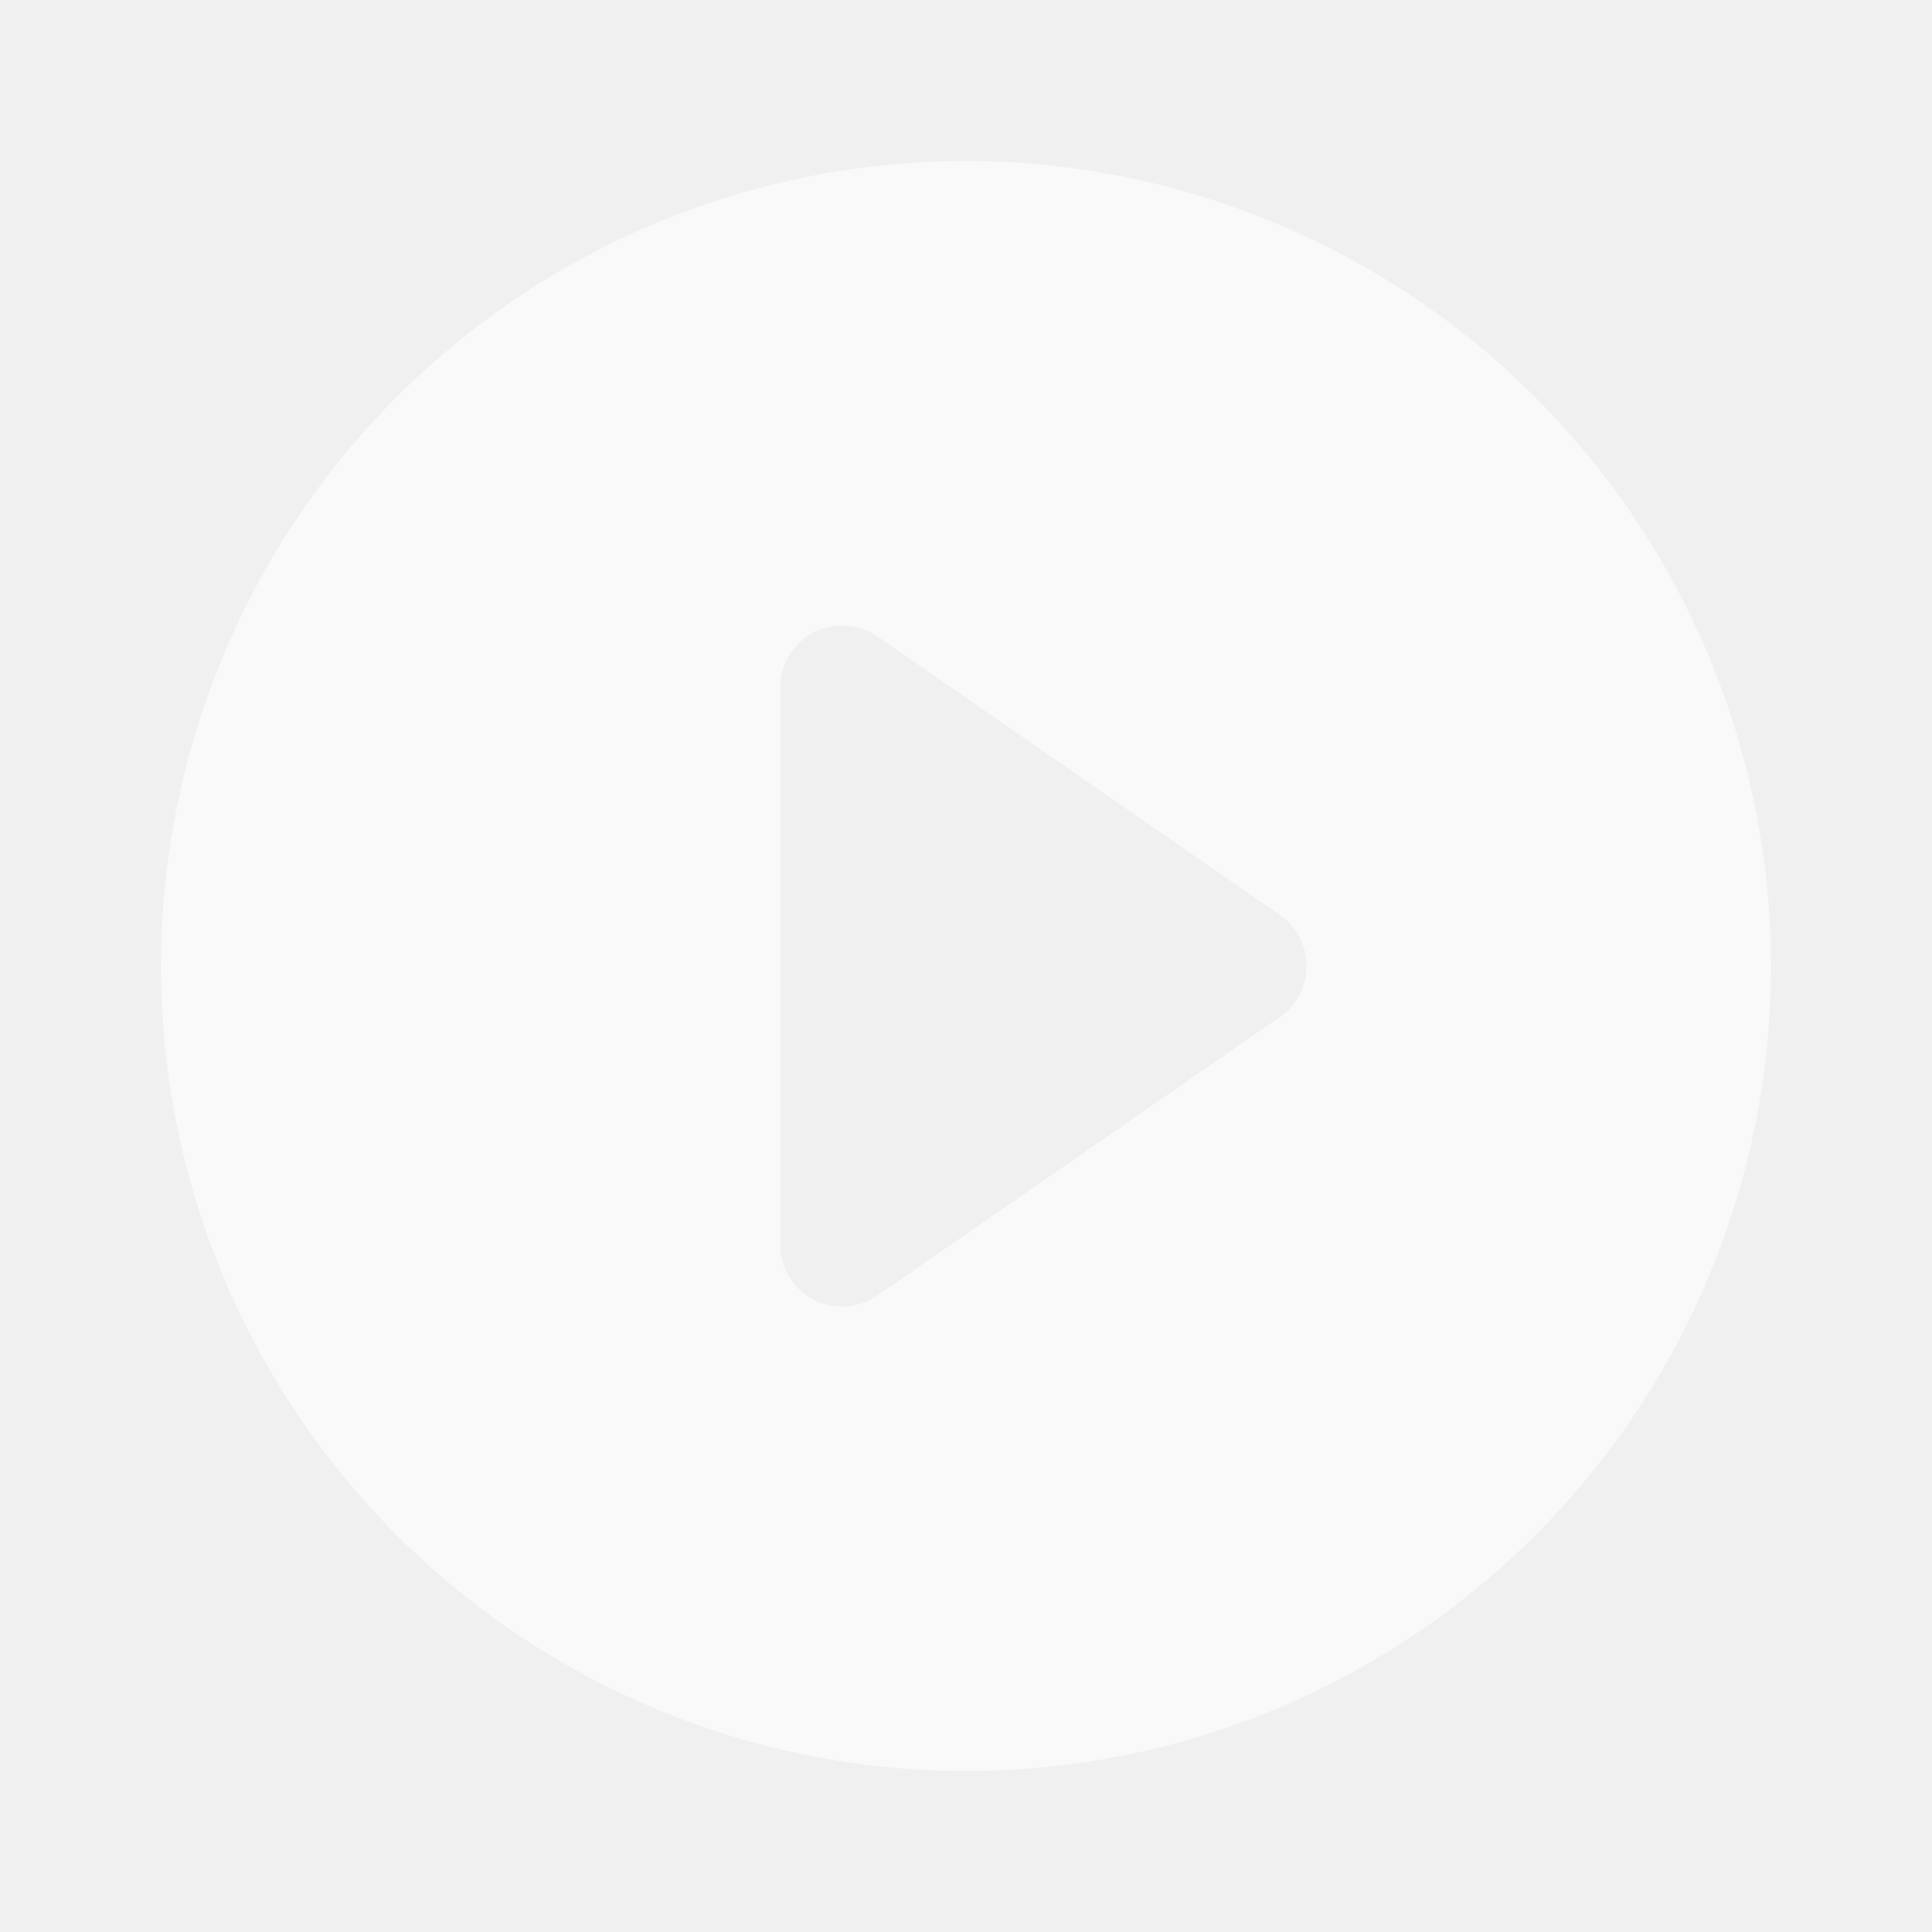
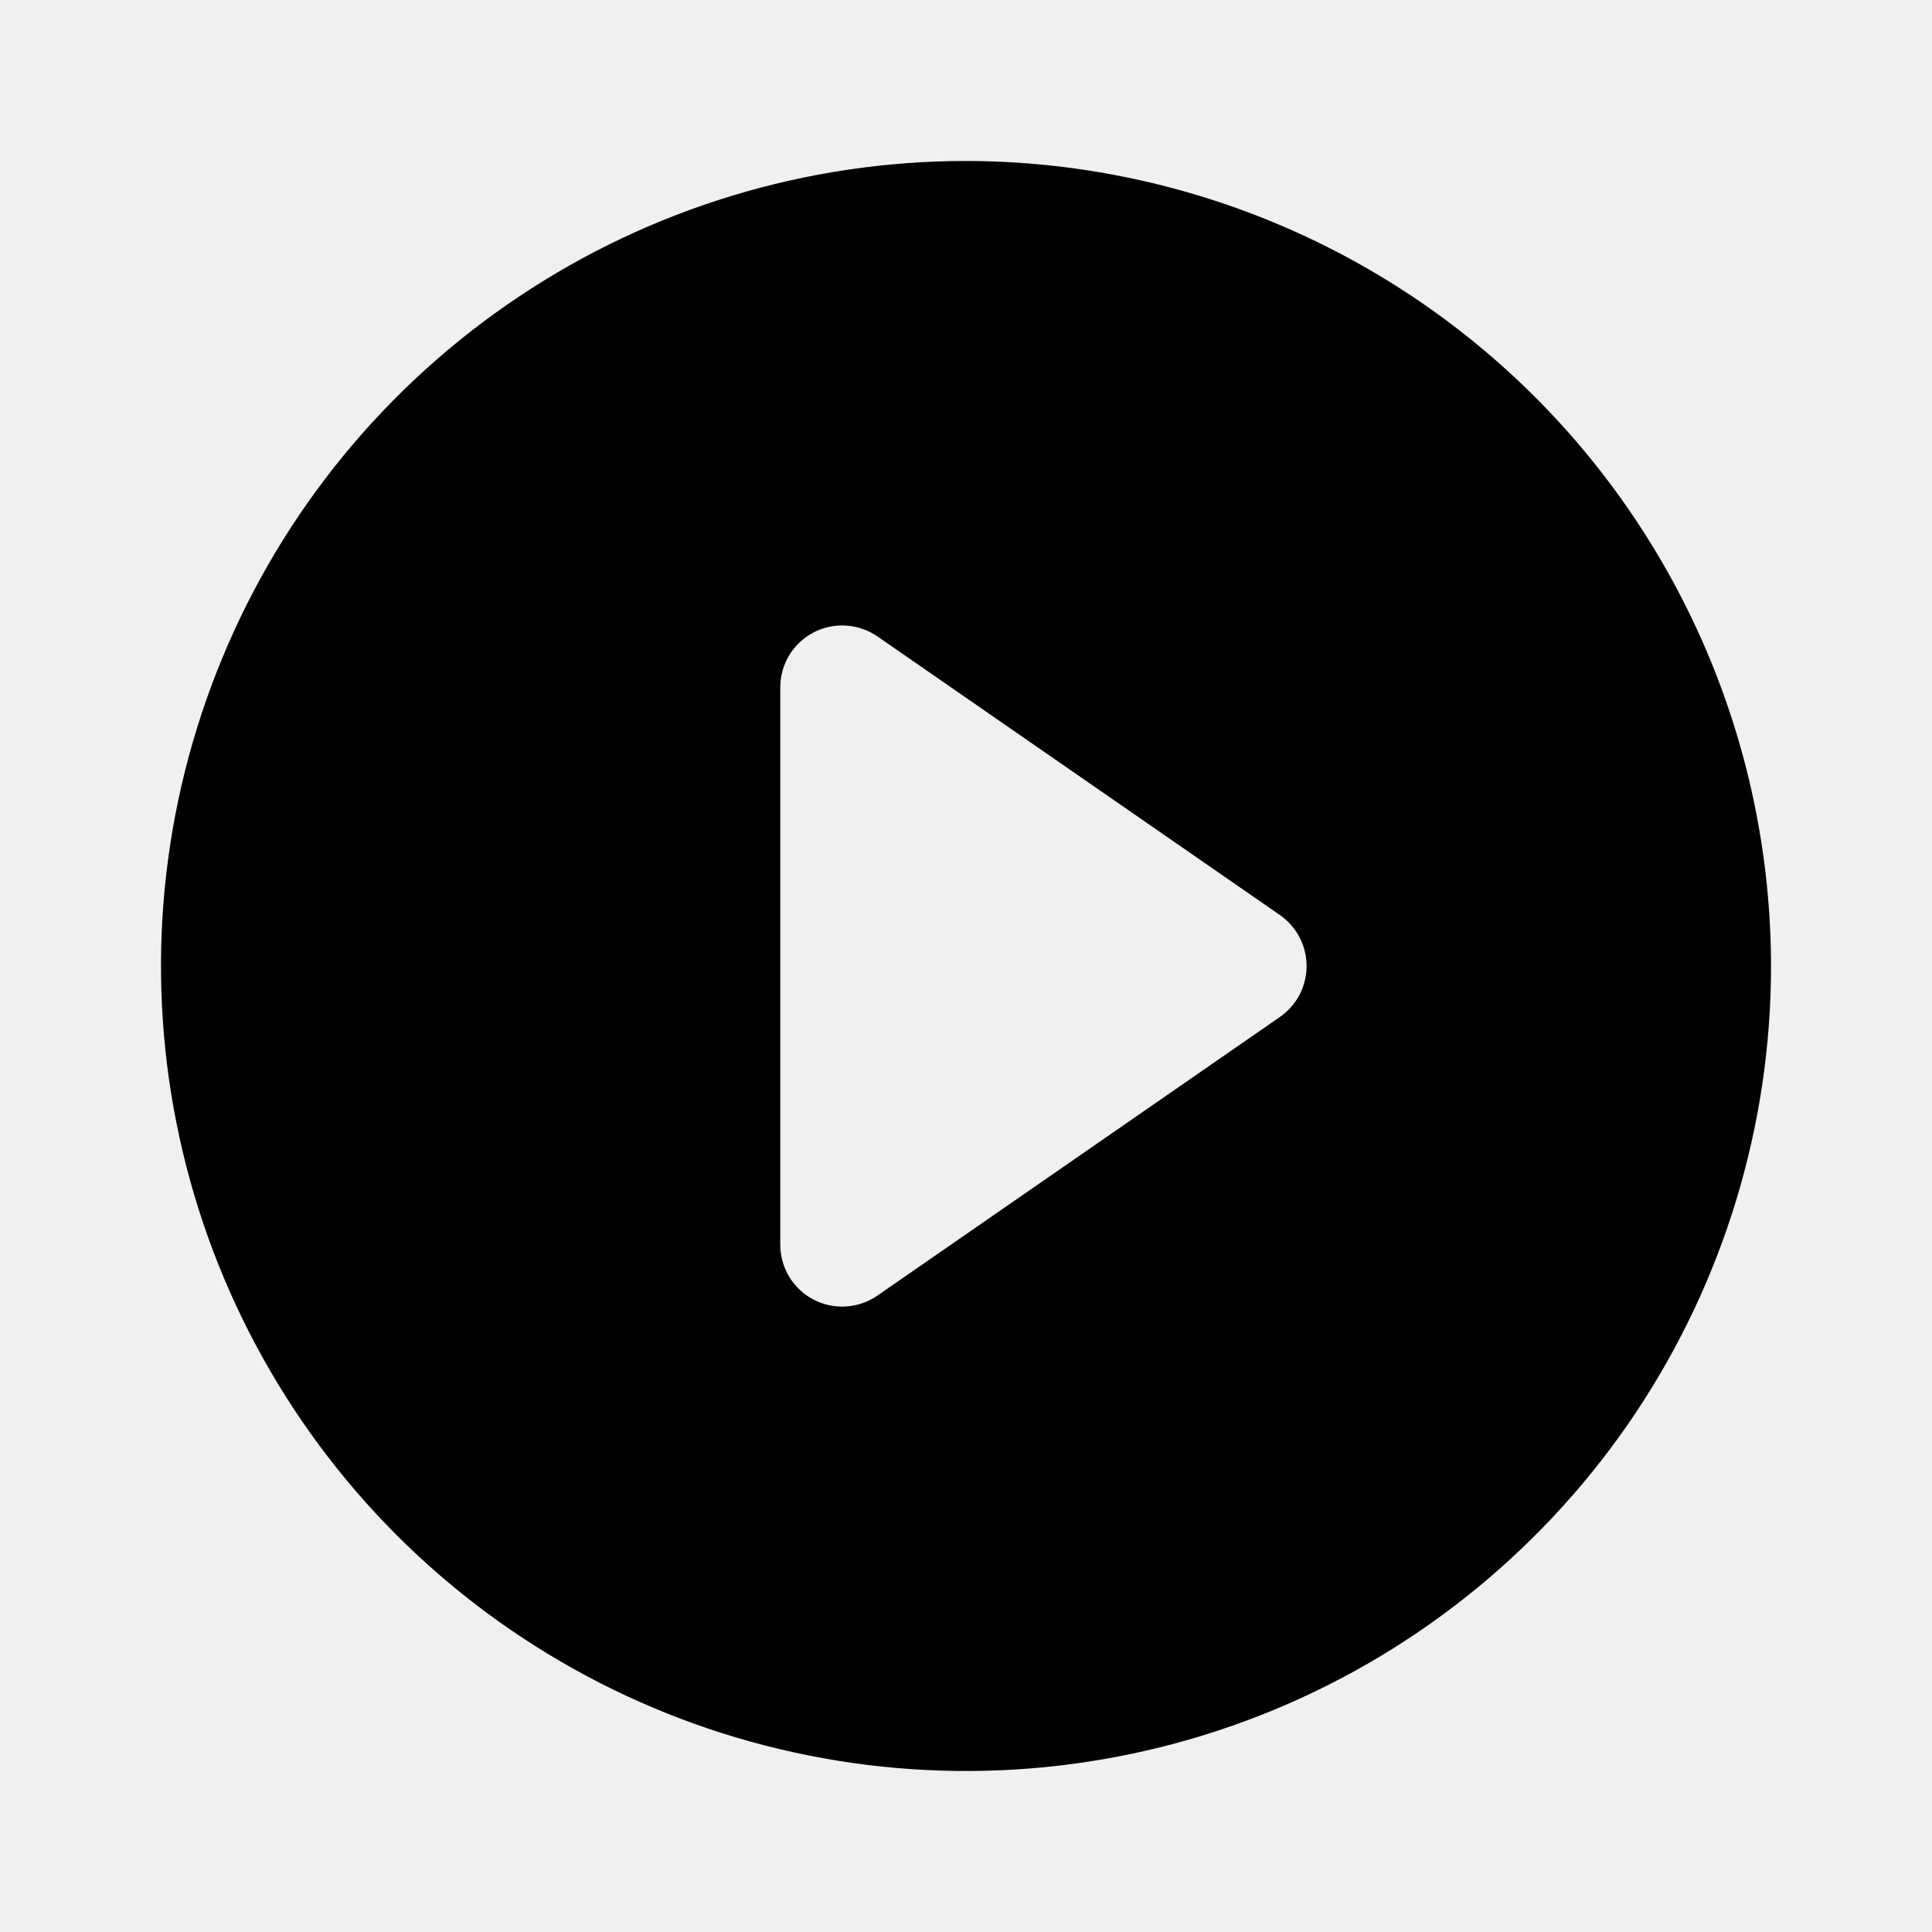
<svg xmlns="http://www.w3.org/2000/svg" preserveAspectRatio="none" overflow="visible" style="display: block;" width="20.571" height="20.571" viewBox="0 0 20.571 20.571" fill="none">
  <g id="play/play-circle">
-     <path id="Vector" d="M10.286 1.714C8.59 1.714 6.933 2.217 5.524 3.159C4.114 4.101 3.015 5.439 2.367 7.006C1.718 8.572 1.548 10.295 1.879 11.958C2.21 13.621 3.026 15.148 4.225 16.347C5.424 17.545 6.951 18.362 8.614 18.692C10.276 19.023 12 18.853 13.566 18.205C15.132 17.556 16.471 16.457 17.413 15.048C18.354 13.638 18.857 11.981 18.857 10.286C18.855 8.013 17.951 5.834 16.344 4.227C14.737 2.621 12.558 1.717 10.286 1.714ZM13.628 10.828L9.342 13.795C9.243 13.864 9.127 13.903 9.007 13.911C8.887 13.918 8.767 13.893 8.661 13.837C8.554 13.781 8.465 13.697 8.403 13.594C8.341 13.491 8.308 13.373 8.308 13.253V7.319C8.308 7.198 8.341 7.08 8.403 6.977C8.465 6.875 8.554 6.791 8.661 6.735C8.767 6.679 8.887 6.653 9.007 6.661C9.127 6.668 9.243 6.708 9.342 6.776L13.628 9.743C13.716 9.804 13.787 9.885 13.837 9.98C13.886 10.074 13.912 10.179 13.912 10.286C13.912 10.392 13.886 10.497 13.837 10.592C13.787 10.686 13.716 10.767 13.628 10.828Z" fill="white" fill-opacity="0.6" />
+     <path id="Vector" d="M10.286 1.714C8.59 1.714 6.933 2.217 5.524 3.159C4.114 4.101 3.015 5.439 2.367 7.006C1.718 8.572 1.548 10.295 1.879 11.958C2.21 13.621 3.026 15.148 4.225 16.347C5.424 17.545 6.951 18.362 8.614 18.692C10.276 19.023 12 18.853 13.566 18.205C15.132 17.556 16.471 16.457 17.413 15.048C18.354 13.638 18.857 11.981 18.857 10.286C18.855 8.013 17.951 5.834 16.344 4.227C14.737 2.621 12.558 1.717 10.286 1.714ZM13.628 10.828L9.342 13.795C9.243 13.864 9.127 13.903 9.007 13.911C8.887 13.918 8.767 13.893 8.661 13.837C8.554 13.781 8.465 13.697 8.403 13.594C8.341 13.491 8.308 13.373 8.308 13.253V7.319C8.308 7.198 8.341 7.08 8.403 6.977C8.465 6.875 8.554 6.791 8.661 6.735C8.767 6.679 8.887 6.653 9.007 6.661C9.127 6.668 9.243 6.708 9.342 6.776L13.628 9.743C13.716 9.804 13.787 9.885 13.837 9.98C13.886 10.074 13.912 10.179 13.912 10.286C13.912 10.392 13.886 10.497 13.837 10.592C13.787 10.686 13.716 10.767 13.628 10.828Z" fill="black" />
  </g>
</svg>
